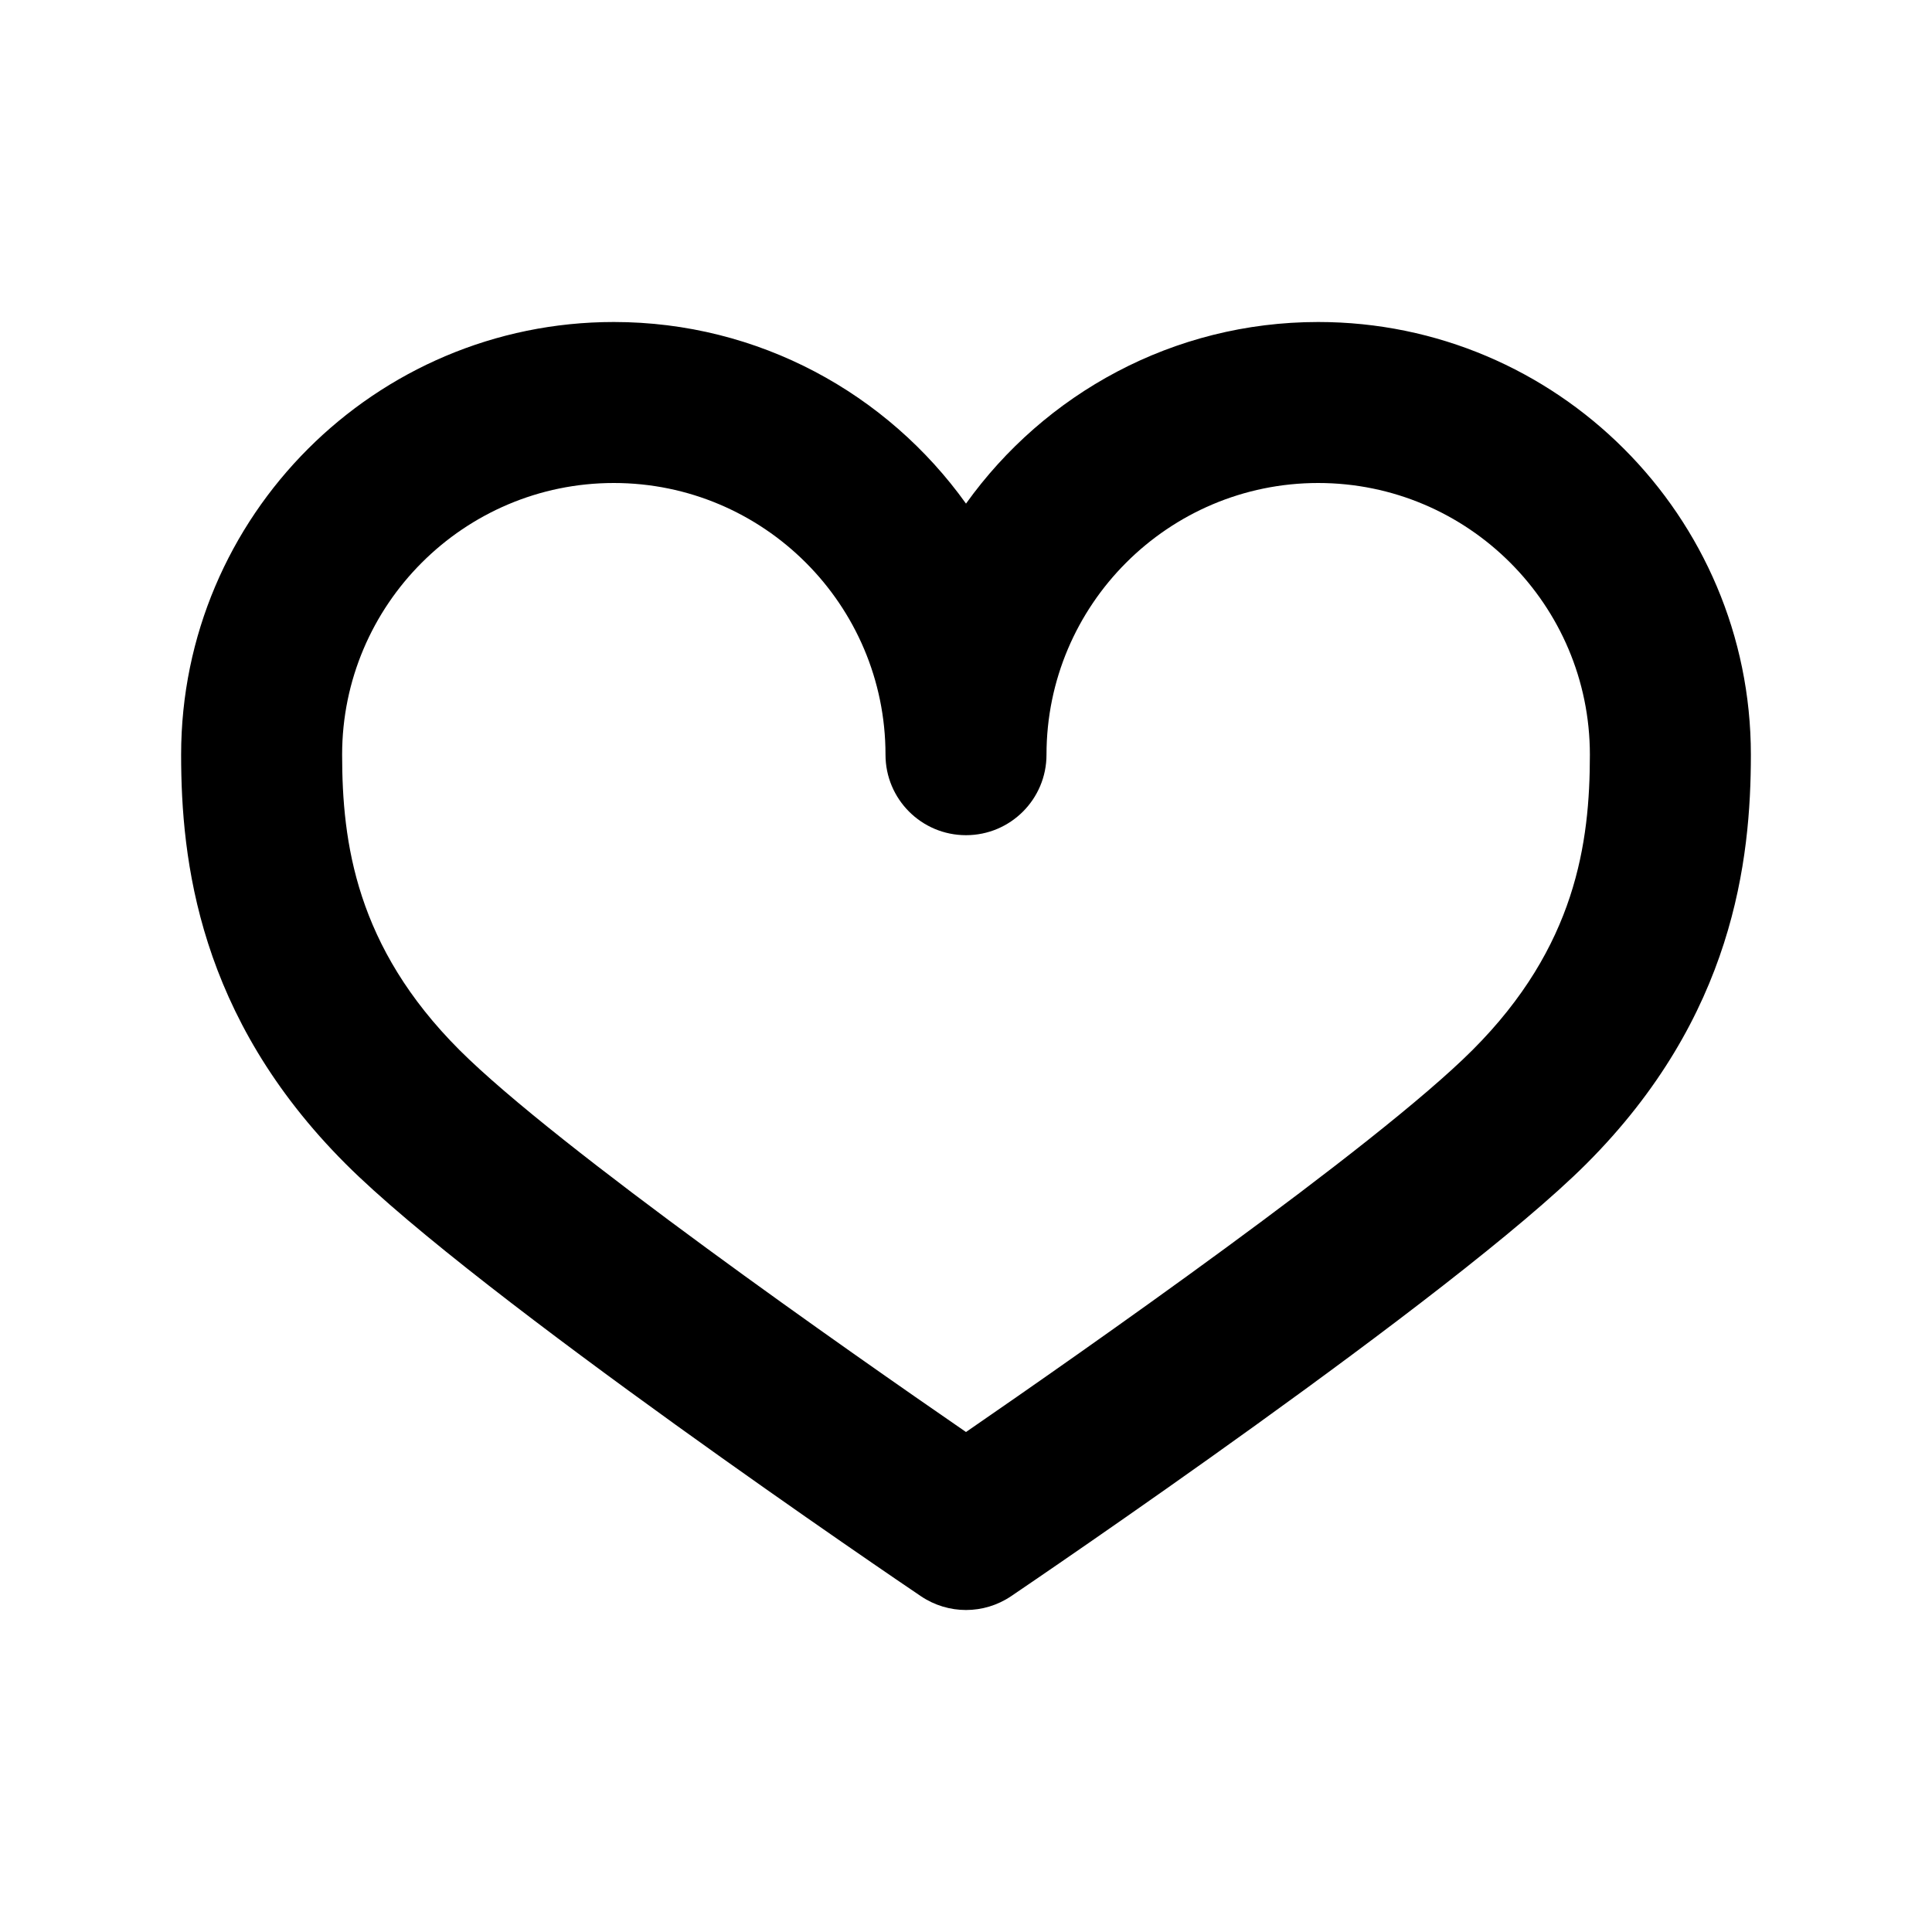
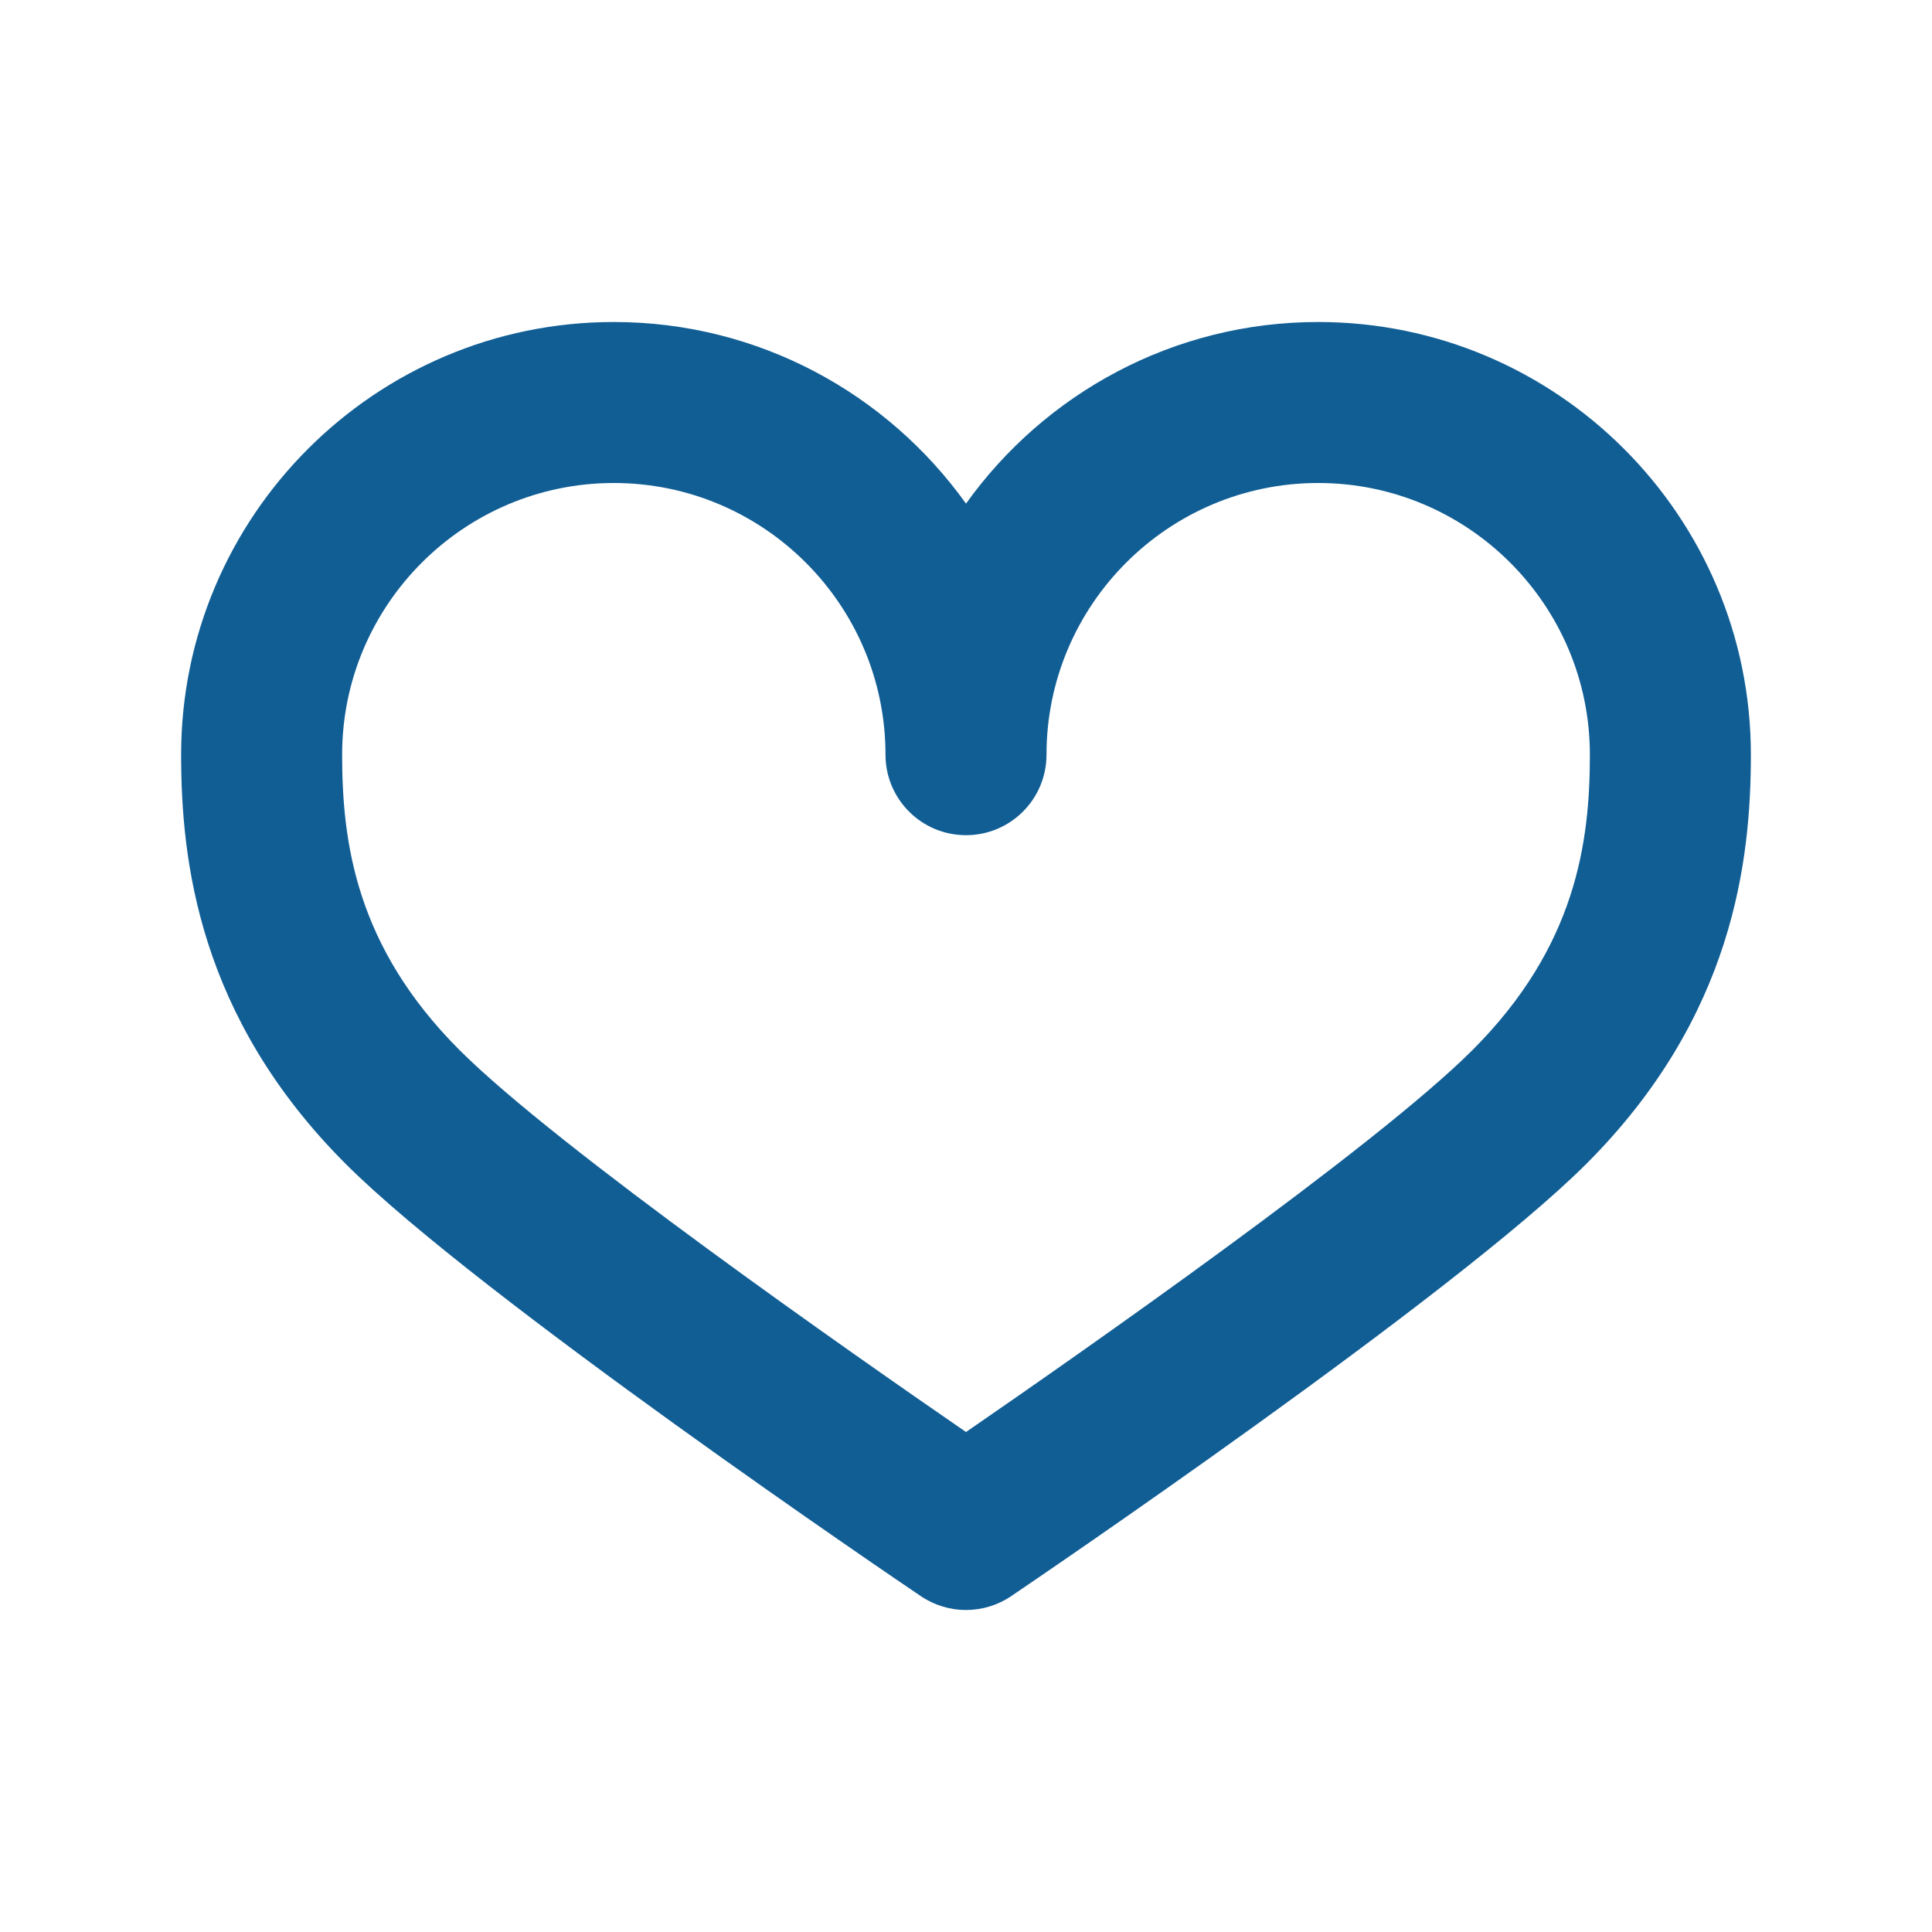
- <svg xmlns="http://www.w3.org/2000/svg" fill="#000000" width="800px" height="800px" viewBox="0 0 24 24" version="1.2" baseProfile="tiny">
+ <svg xmlns="http://www.w3.org/2000/svg" fill="#115e95" width="800px" height="800px" viewBox="0 0 24 24" version="1.2" baseProfile="tiny">
  <path d="M12 20c-.195 0-.391-.057-.561-.172-.225-.151-5.508-3.73-7.146-5.371-1.831-1.831-2.043-3.777-2.043-5.082 0-2.964 2.411-5.375 5.375-5.375 1.802 0 3.398.891 4.375 2.256.977-1.365 2.573-2.256 4.375-2.256 2.964 0 5.375 2.411 5.375 5.375 0 1.305-.212 3.251-2.043 5.082-1.641 1.641-6.923 5.22-7.146 5.371-.17.115-.366.172-.561.172zm-4.375-14c-1.861 0-3.375 1.514-3.375 3.375 0 1.093.173 2.384 1.457 3.668 1.212 1.212 4.883 3.775 6.293 4.746 1.41-.971 5.081-3.534 6.293-4.746 1.284-1.284 1.457-2.575 1.457-3.668 0-1.861-1.514-3.375-3.375-3.375s-3.375 1.514-3.375 3.375c0 .552-.447 1-1 1s-1-.448-1-1c0-1.861-1.514-3.375-3.375-3.375z" />
</svg>
